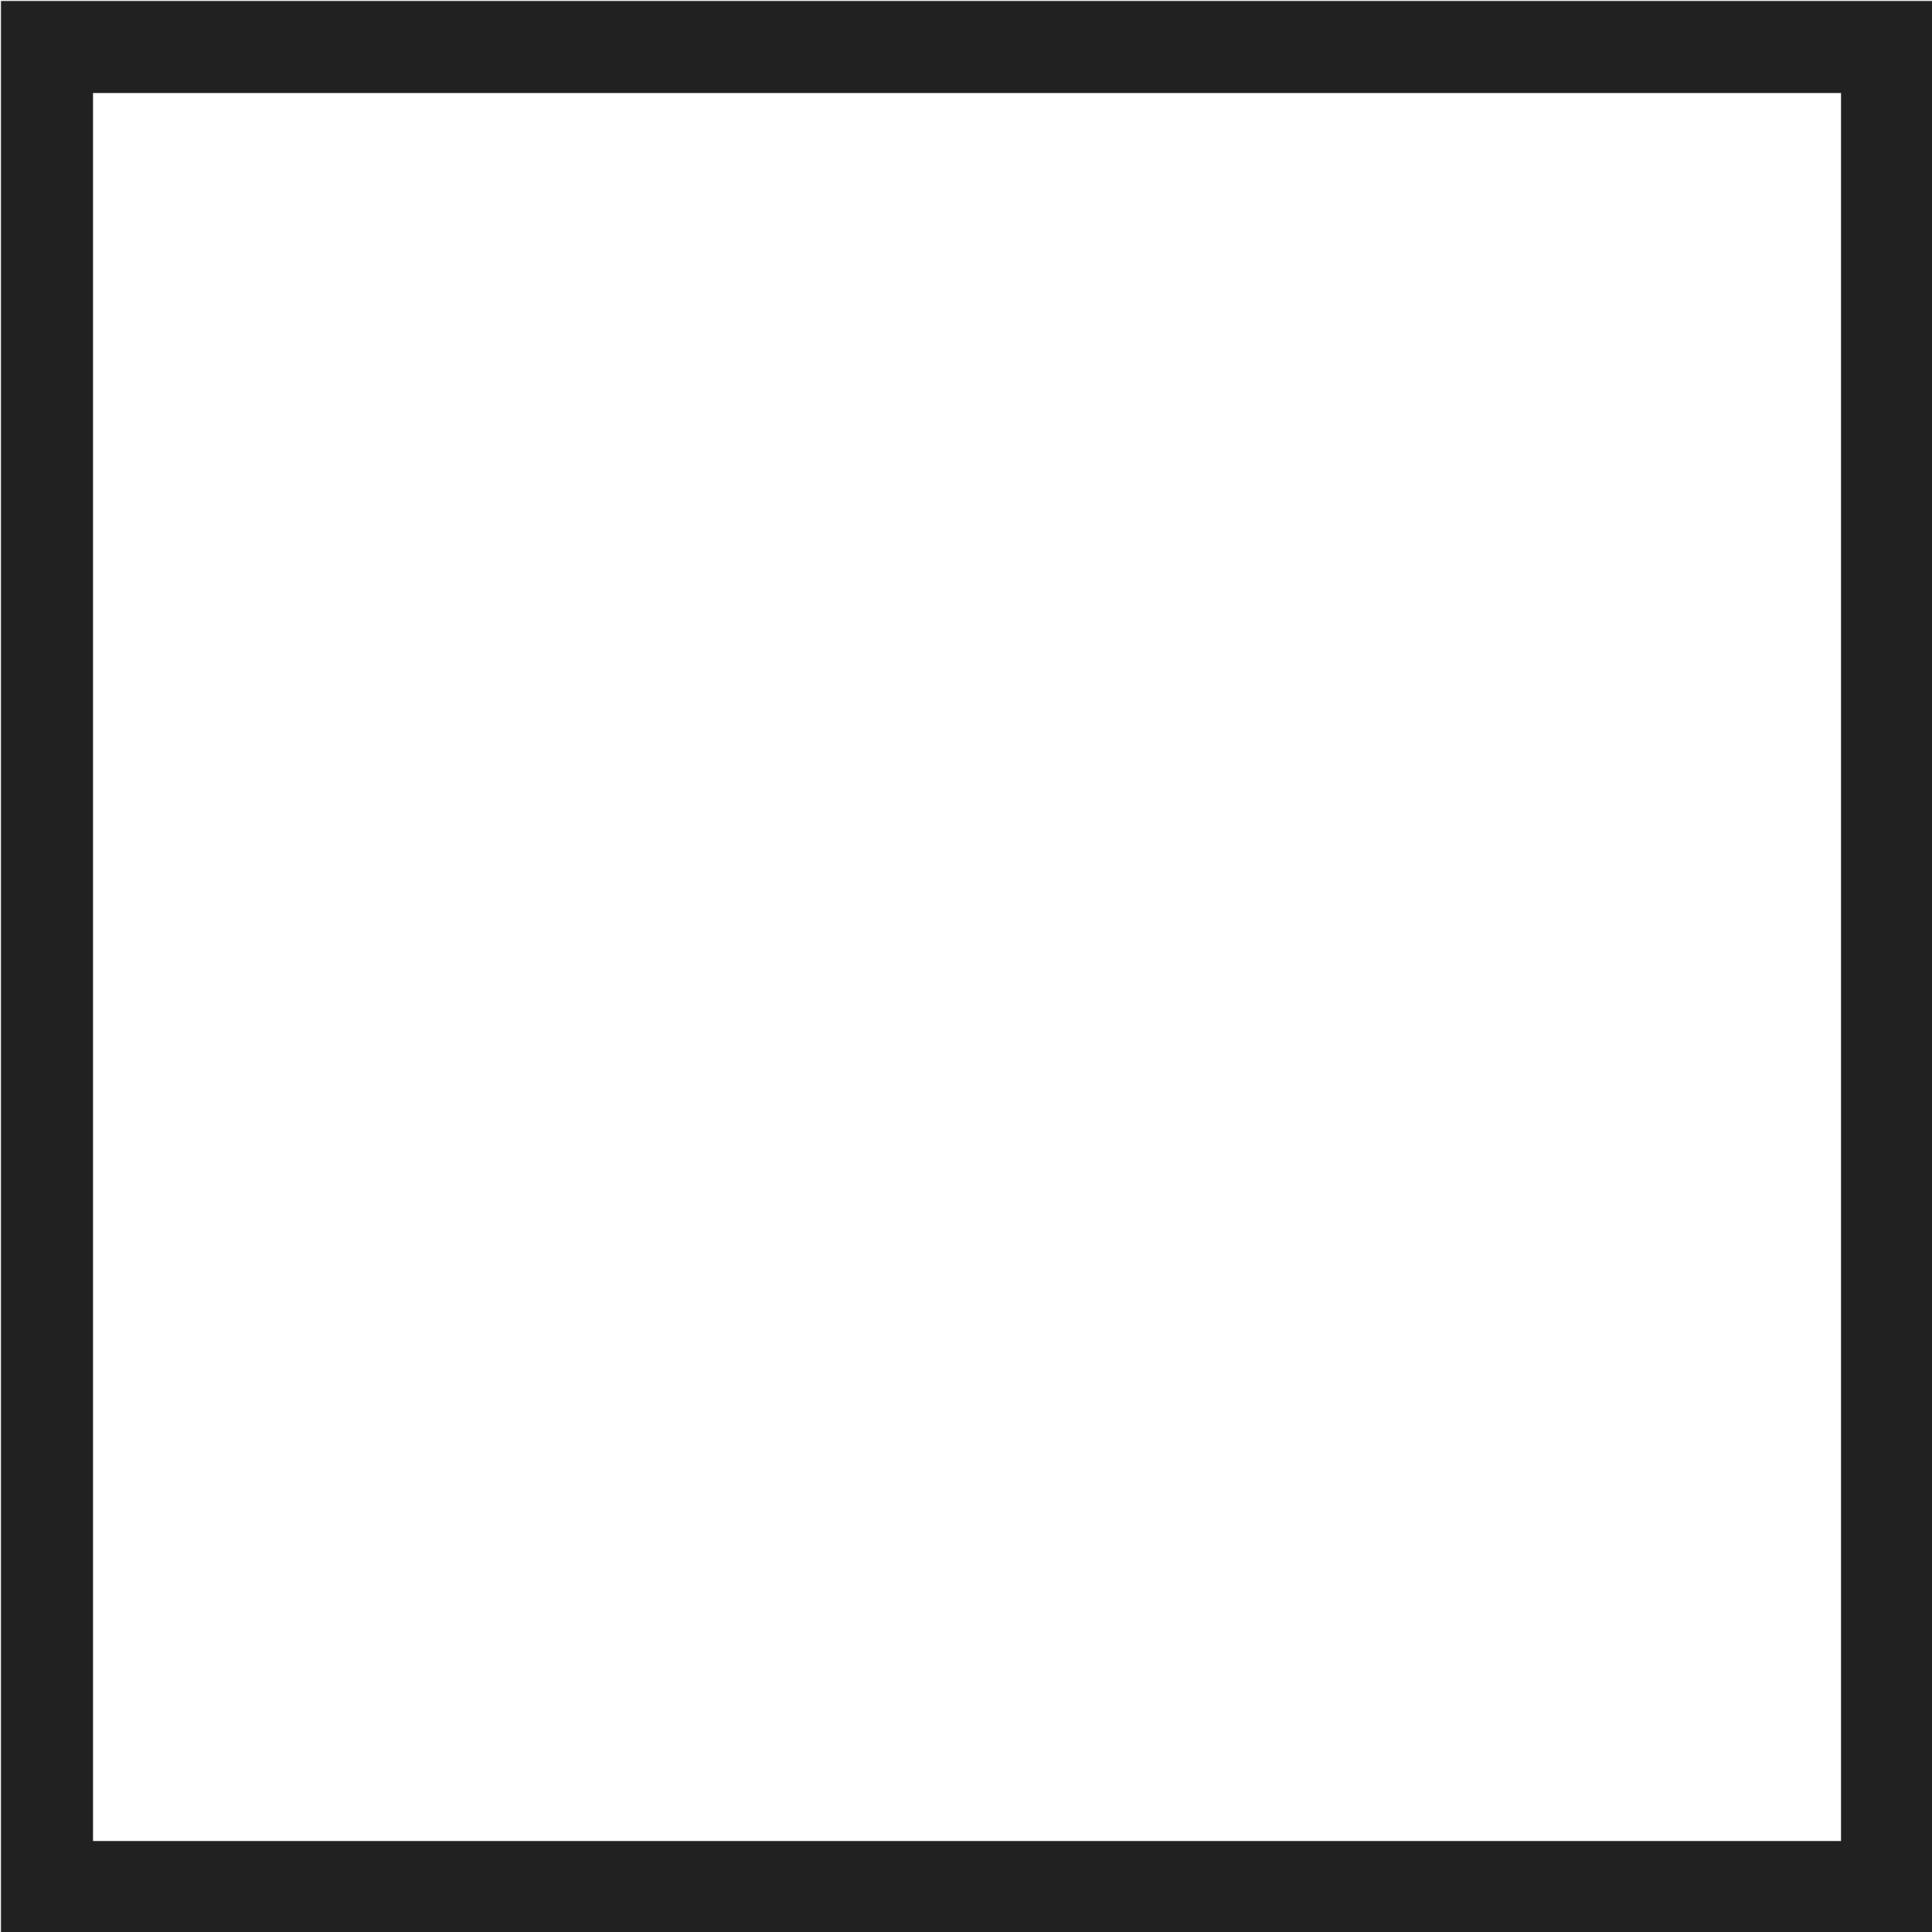
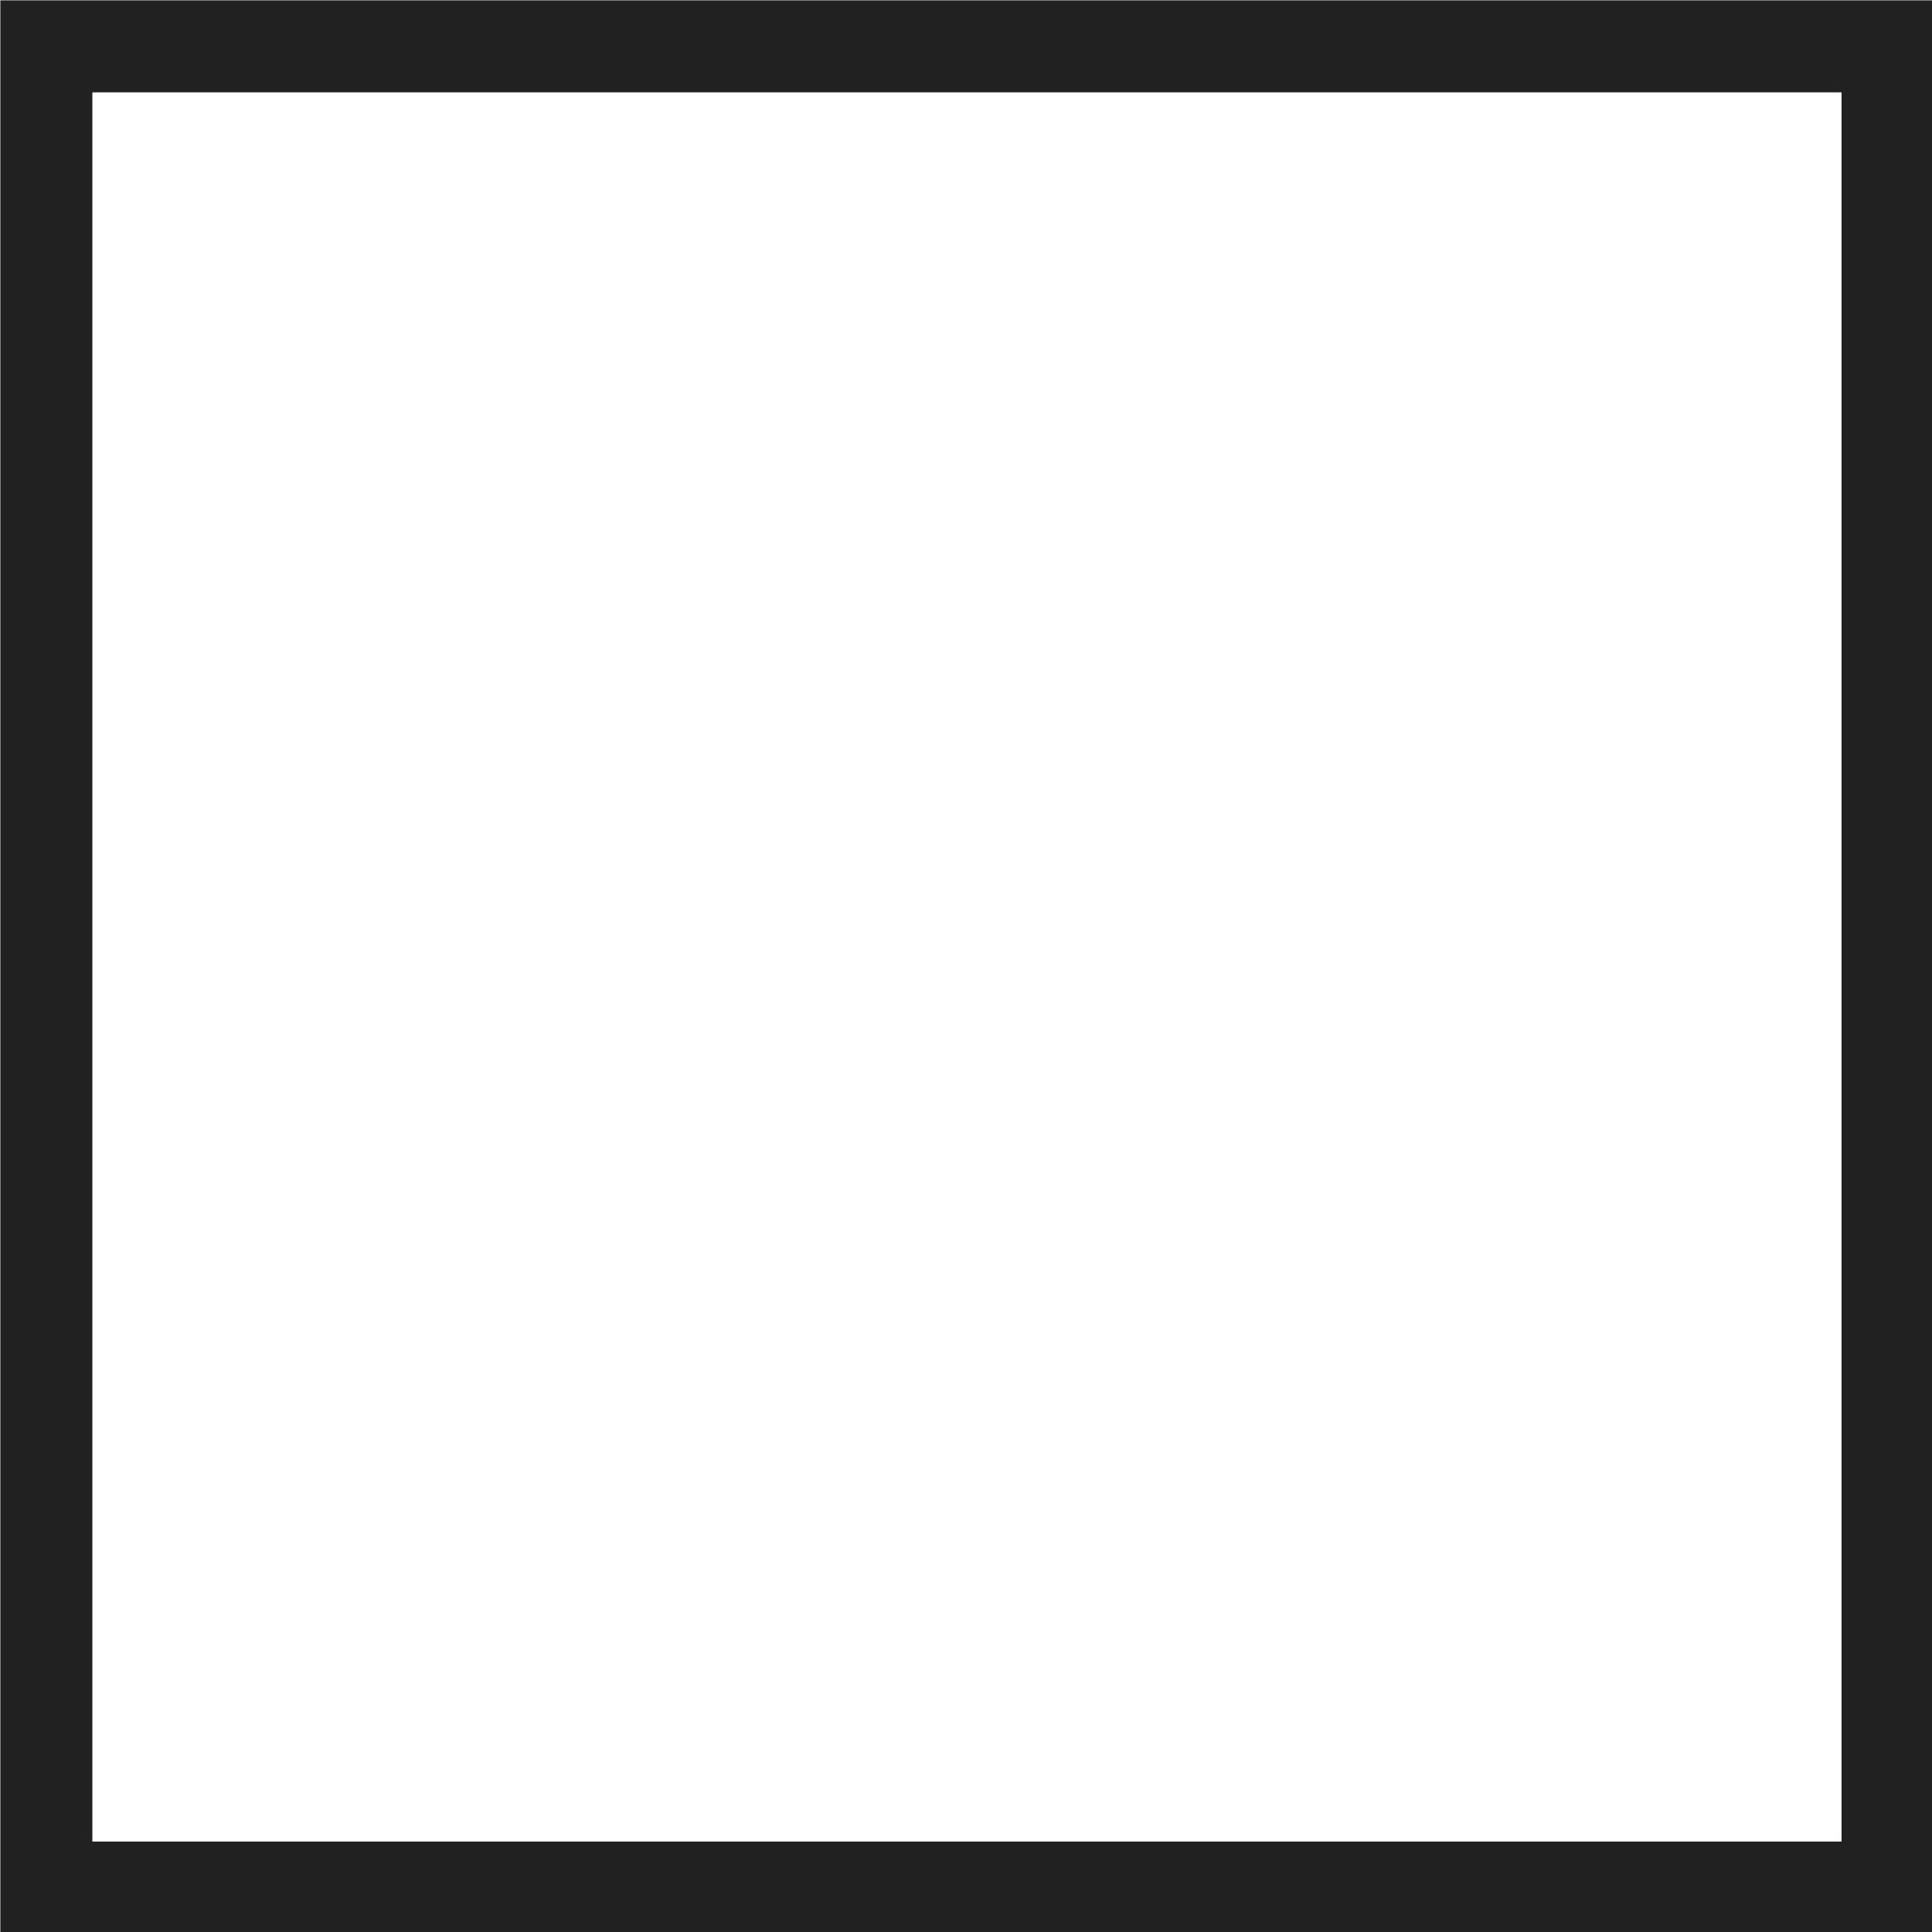
- <svg xmlns="http://www.w3.org/2000/svg" xml:space="preserve" width="100" height="100" viewBox="97 175 100 100" version="1.1" id="svg4412">
-   <defs id="defs4416" />
-   <path d="m 99.434,177.434 h 95.238 v 95.238 H 99.434 Z" style="opacity:1;fill:#ffffff;fill-opacity:1;fill-rule:nonzero;stroke:#212121;stroke-width:4.762;stroke-linecap:butt;stroke-linejoin:miter;stroke-miterlimit:4;stroke-dasharray:none;stroke-dashoffset:0;stroke-opacity:1" vector-effect="non-scaling-stroke" id="path4410" />
+ <svg xmlns="http://www.w3.org/2000/svg" xml:space="preserve" width="100" height="100" viewBox="97 175 100 100">
+   <path d="M99.4 177.4h95.3v95.3H99.4Z" style="opacity:1;fill:#fff;fill-opacity:1;fill-rule:nonzero;stroke:#212121;stroke-width:4.762;stroke-linecap:butt;stroke-linejoin:miter;stroke-miterlimit:4;stroke-dasharray:none;stroke-dashoffset:0;stroke-opacity:1" vector-effect="non-scaling-stroke" />
</svg>
